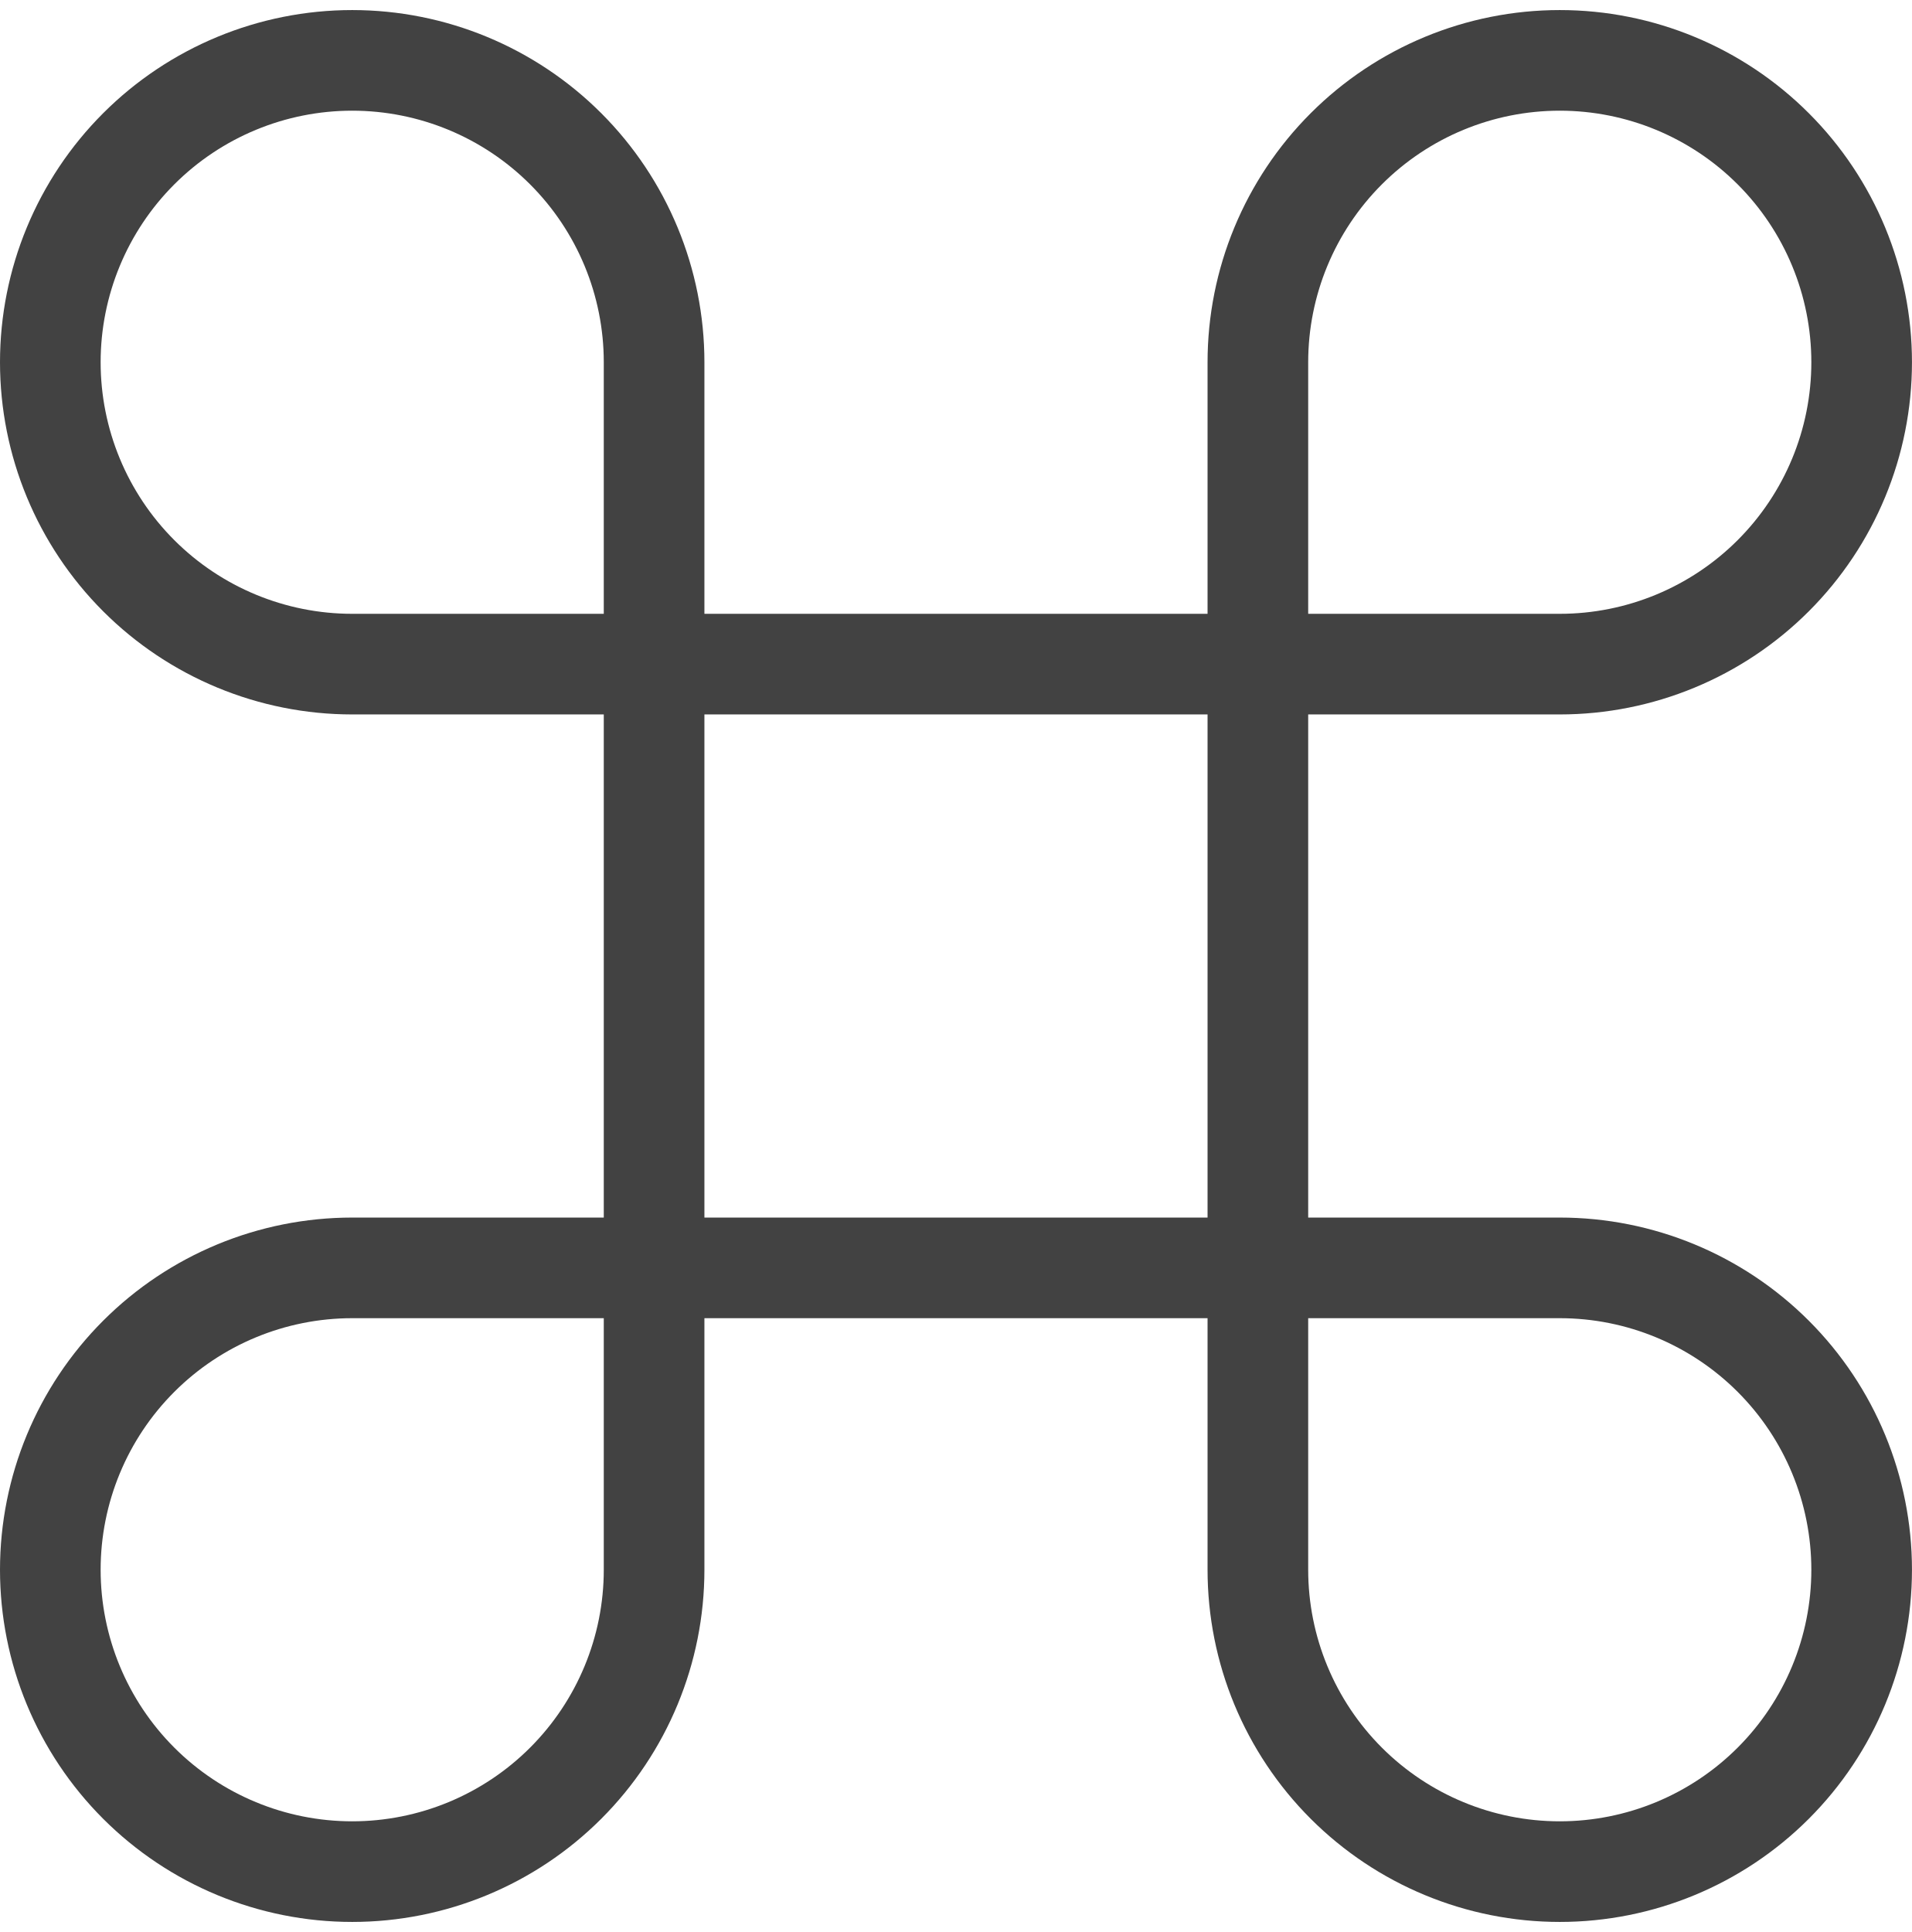
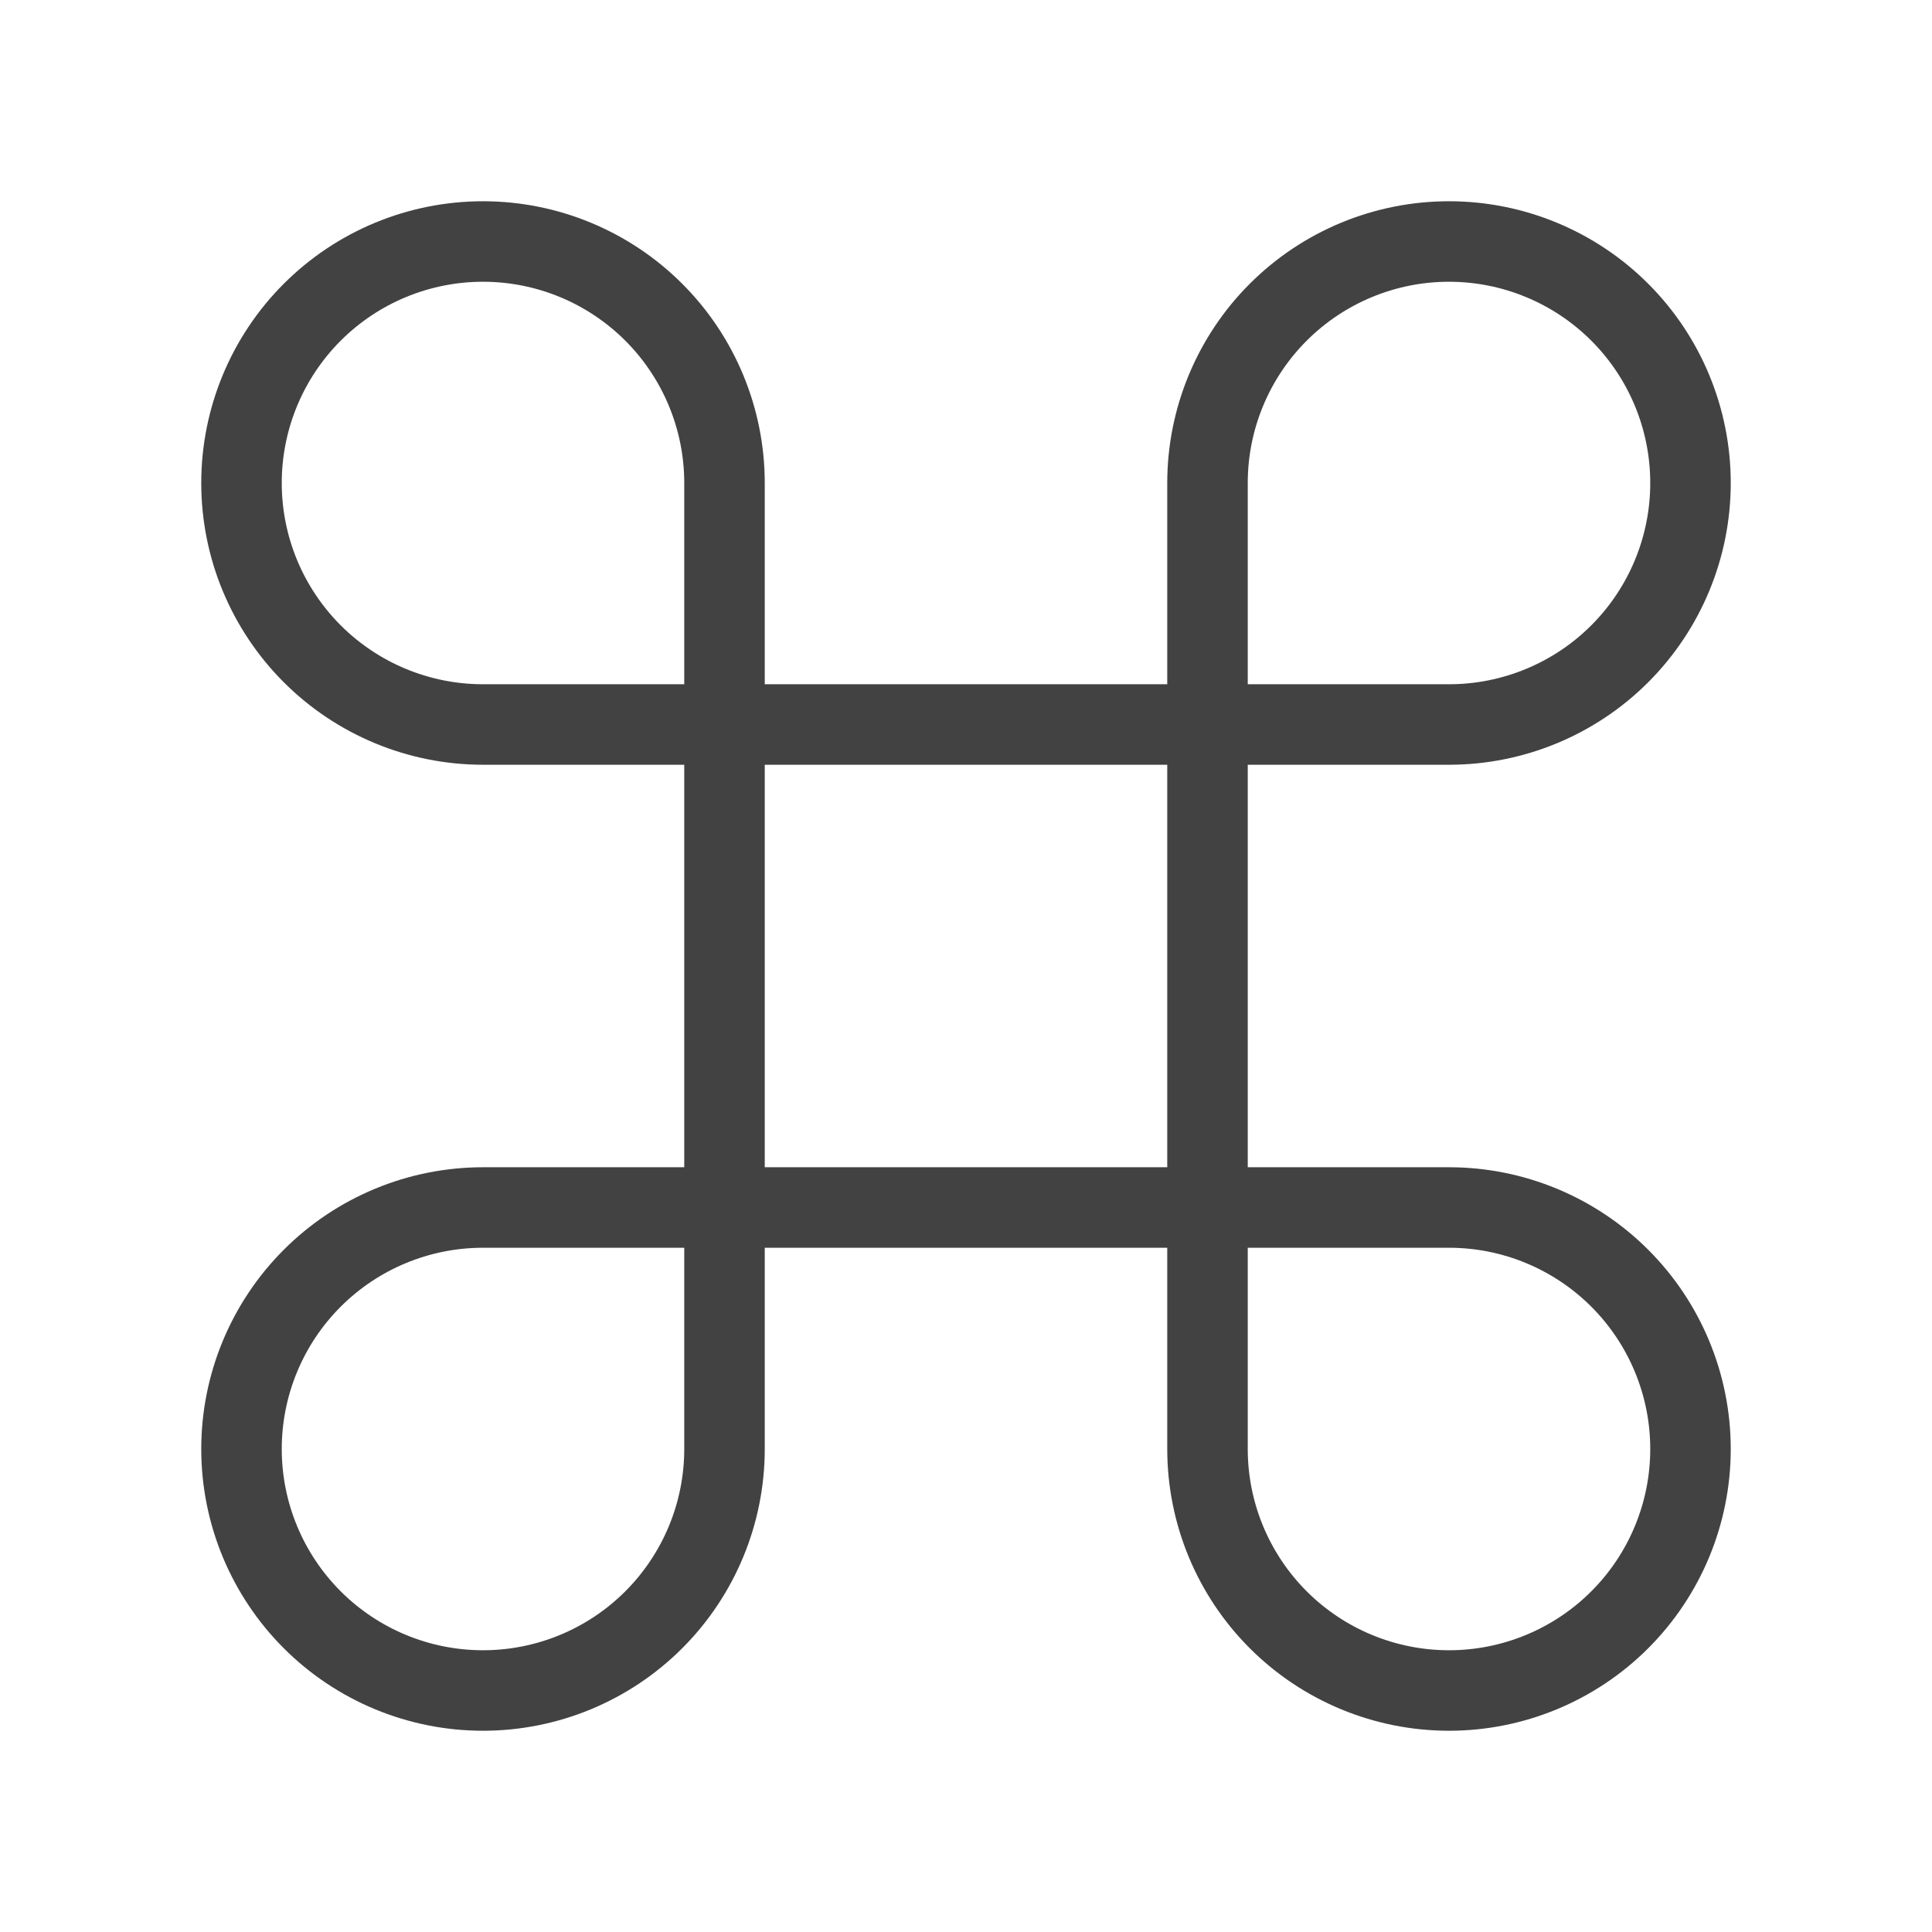
- <svg xmlns="http://www.w3.org/2000/svg" width="95" height="96" viewBox="0 0 95 96" fill="none">
-   <path d="M77.5 3C73.522 3 69.706 4.58 66.893 7.393C64.08 10.206 62.5 14.022 62.5 18V78C62.5 81.978 64.08 85.794 66.893 88.607C69.706 91.42 73.522 93 77.5 93C81.478 93 85.294 91.42 88.107 88.607C90.92 85.794 92.5 81.978 92.5 78C92.5 74.022 90.92 70.206 88.107 67.393C85.294 64.58 81.478 63 77.5 63H17.5C13.522 63 9.706 64.58 6.893 67.393C4.08 70.206 2.5 74.022 2.5 78C2.5 81.978 4.08 85.794 6.893 88.607C9.706 91.42 13.522 93 17.5 93C21.478 93 25.294 91.42 28.107 88.607C30.92 85.794 32.5 81.978 32.5 78V18C32.5 14.022 30.92 10.206 28.107 7.393C25.294 4.58 21.478 3 17.5 3C13.522 3 9.706 4.58 6.893 7.393C4.08 10.206 2.5 14.022 2.5 18C2.5 21.978 4.08 25.794 6.893 28.607C9.706 31.42 13.522 33 17.5 33H77.5C81.478 33 85.294 31.42 88.107 28.607C90.92 25.794 92.5 21.978 92.5 18C92.5 14.022 90.92 10.206 88.107 7.393C85.294 4.58 81.478 3 77.5 3Z" stroke="#424242" stroke-width="5" stroke-linecap="round" stroke-linejoin="round" />
+ <svg xmlns="http://www.w3.org/2000/svg" width="120" height="120" viewBox="0 0 120 120" fill="none">
+   <g id="command">
+     <path id="Vector" d="M90 15C86.022 15 82.206 16.58 79.393 19.393C76.58 22.206 75 26.022 75 30V90C75 93.978 76.58 97.794 79.393 100.607C82.206 103.42 86.022 105 90 105C93.978 105 97.794 103.42 100.607 100.607C103.42 97.794 105 93.978 105 90C105 86.022 103.42 82.206 100.607 79.393C97.794 76.58 93.978 75 90 75H30C26.022 75 22.206 76.58 19.393 79.393C16.58 82.206 15 86.022 15 90C15 93.978 16.58 97.794 19.393 100.607C22.206 103.42 26.022 105 30 105C33.978 105 37.794 103.42 40.607 100.607C43.42 97.794 45 93.978 45 90V30C45 26.022 43.42 22.206 40.607 19.393C37.794 16.58 33.978 15 30 15C26.022 15 22.206 16.58 19.393 19.393C16.58 22.206 15 26.022 15 30C15 33.978 16.58 37.794 19.393 40.607C22.206 43.42 26.022 45 30 45H90C93.978 45 97.794 43.42 100.607 40.607C103.42 37.794 105 33.978 105 30C105 26.022 103.42 22.206 100.607 19.393C97.794 16.58 93.978 15 90 15Z" stroke="#424242" stroke-width="5" stroke-linecap="round" stroke-linejoin="round" />
+   </g>
</svg>
